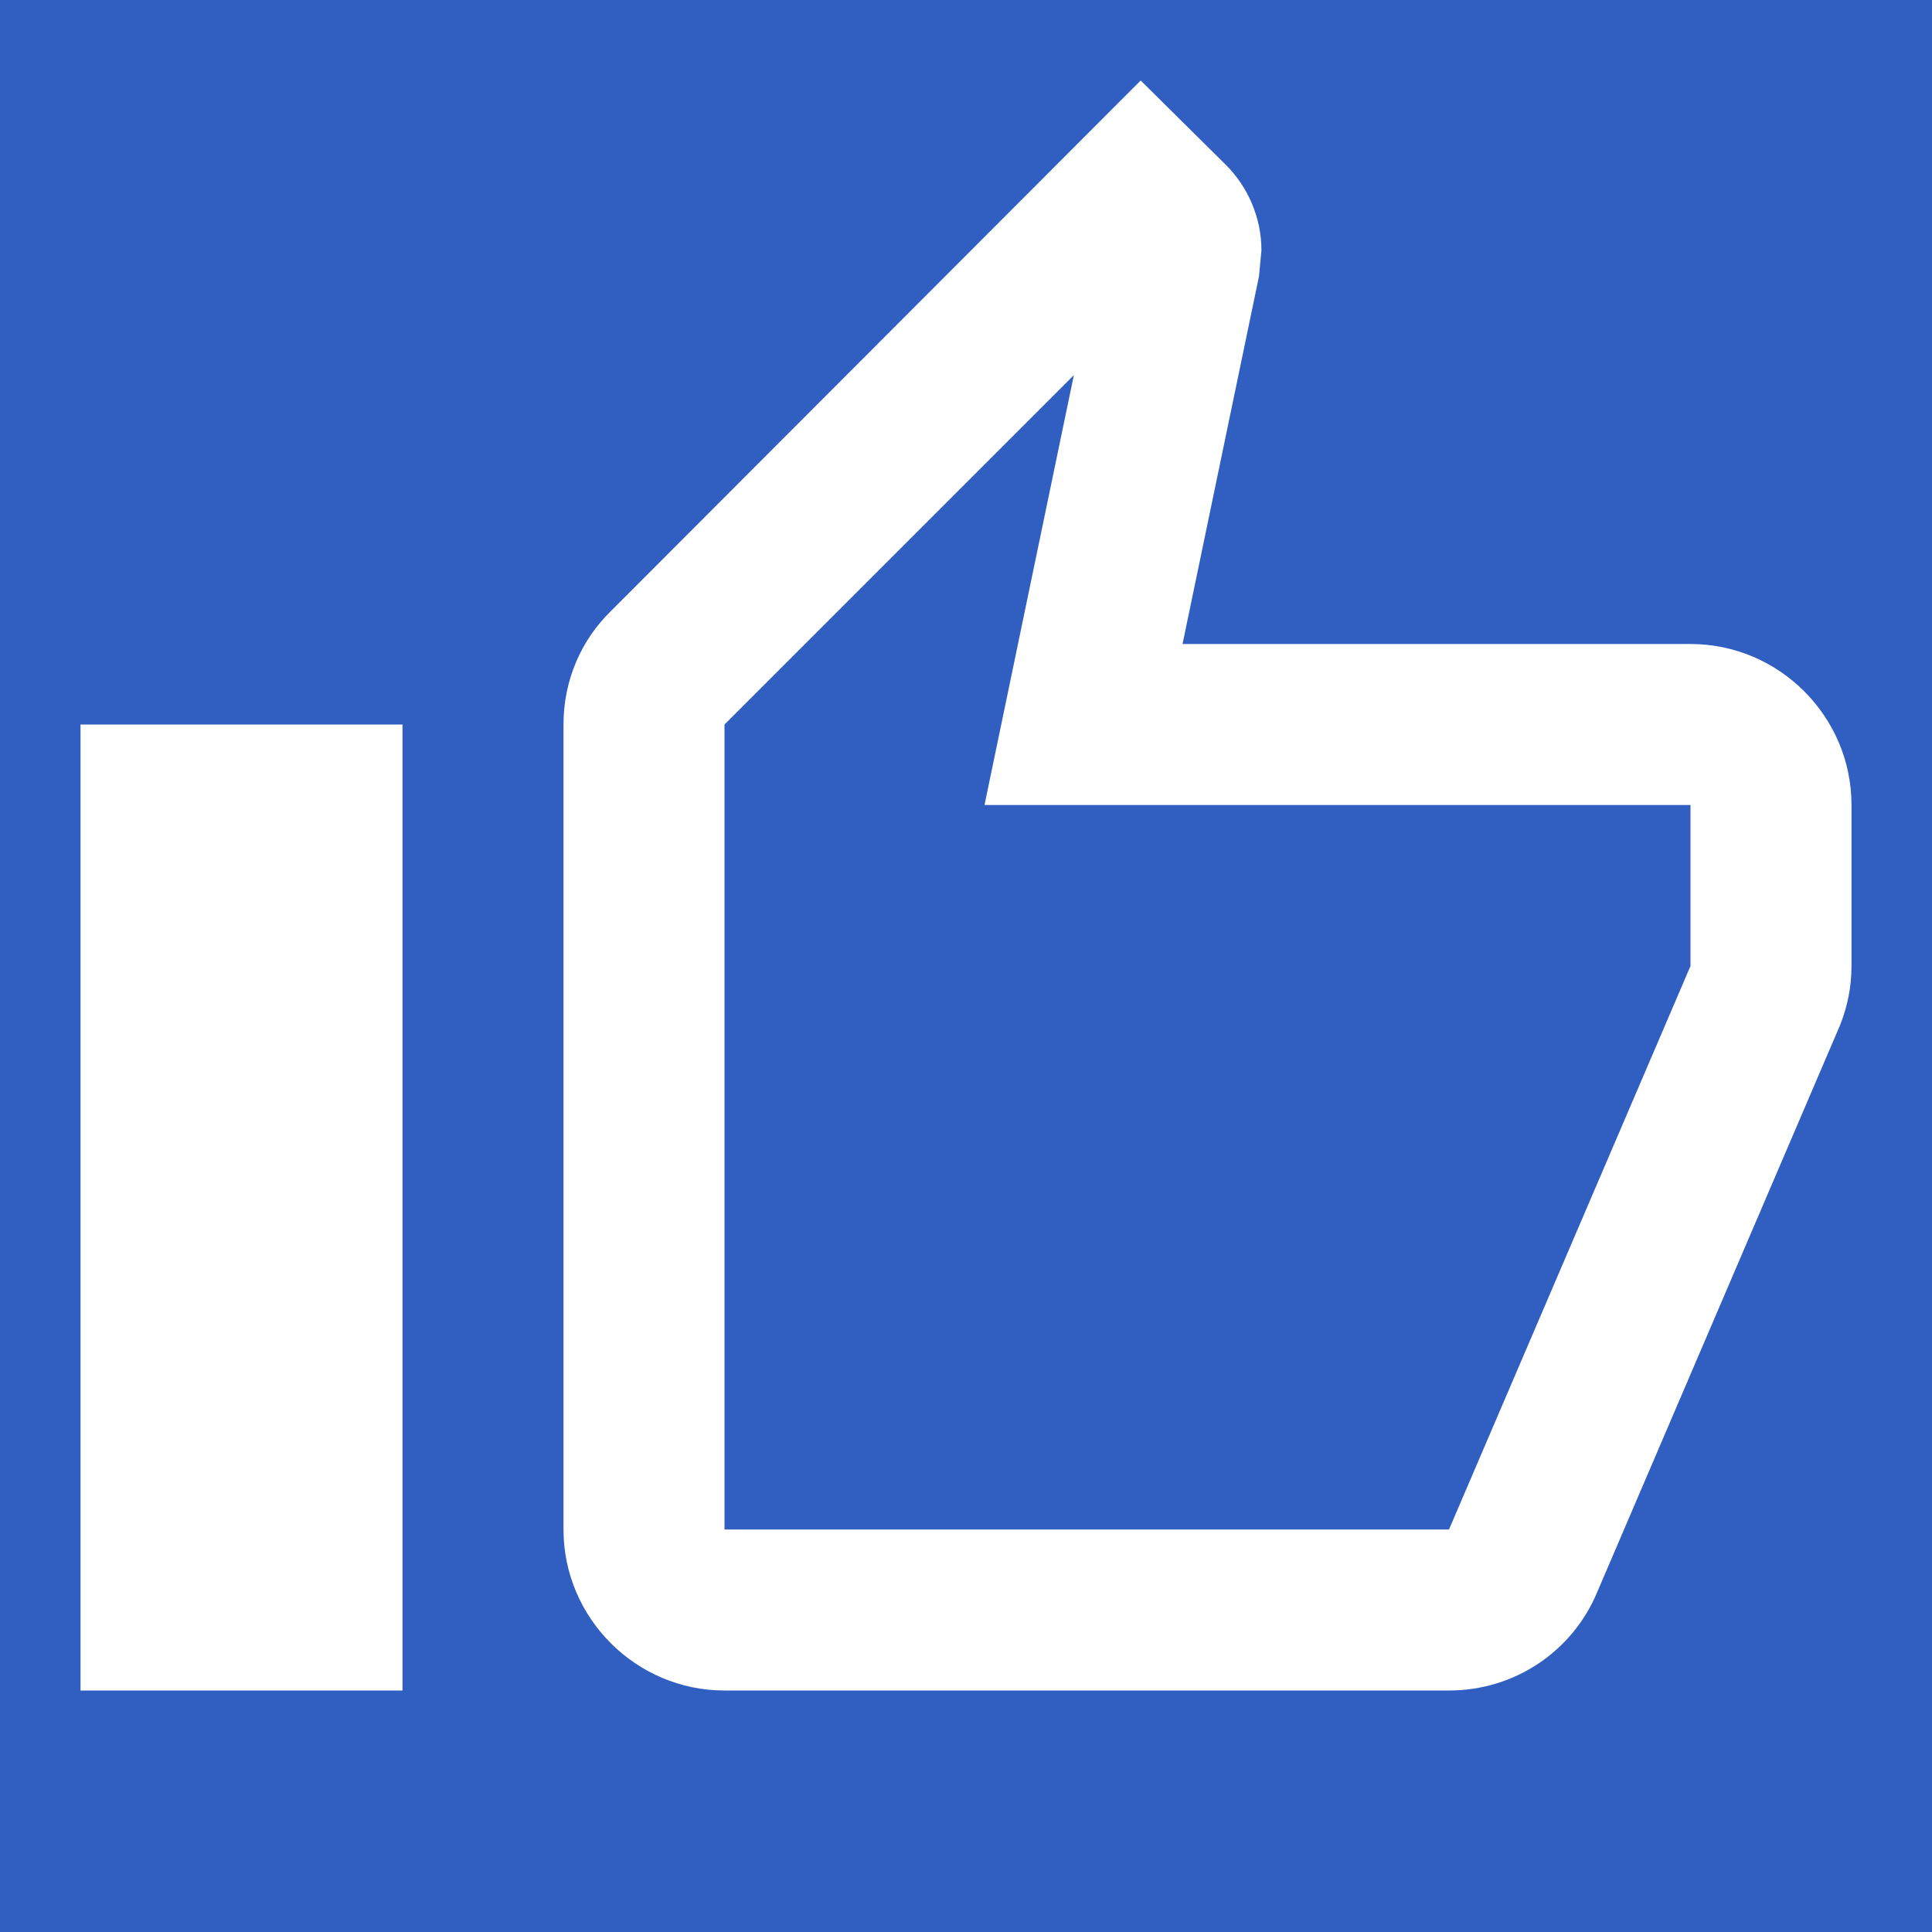
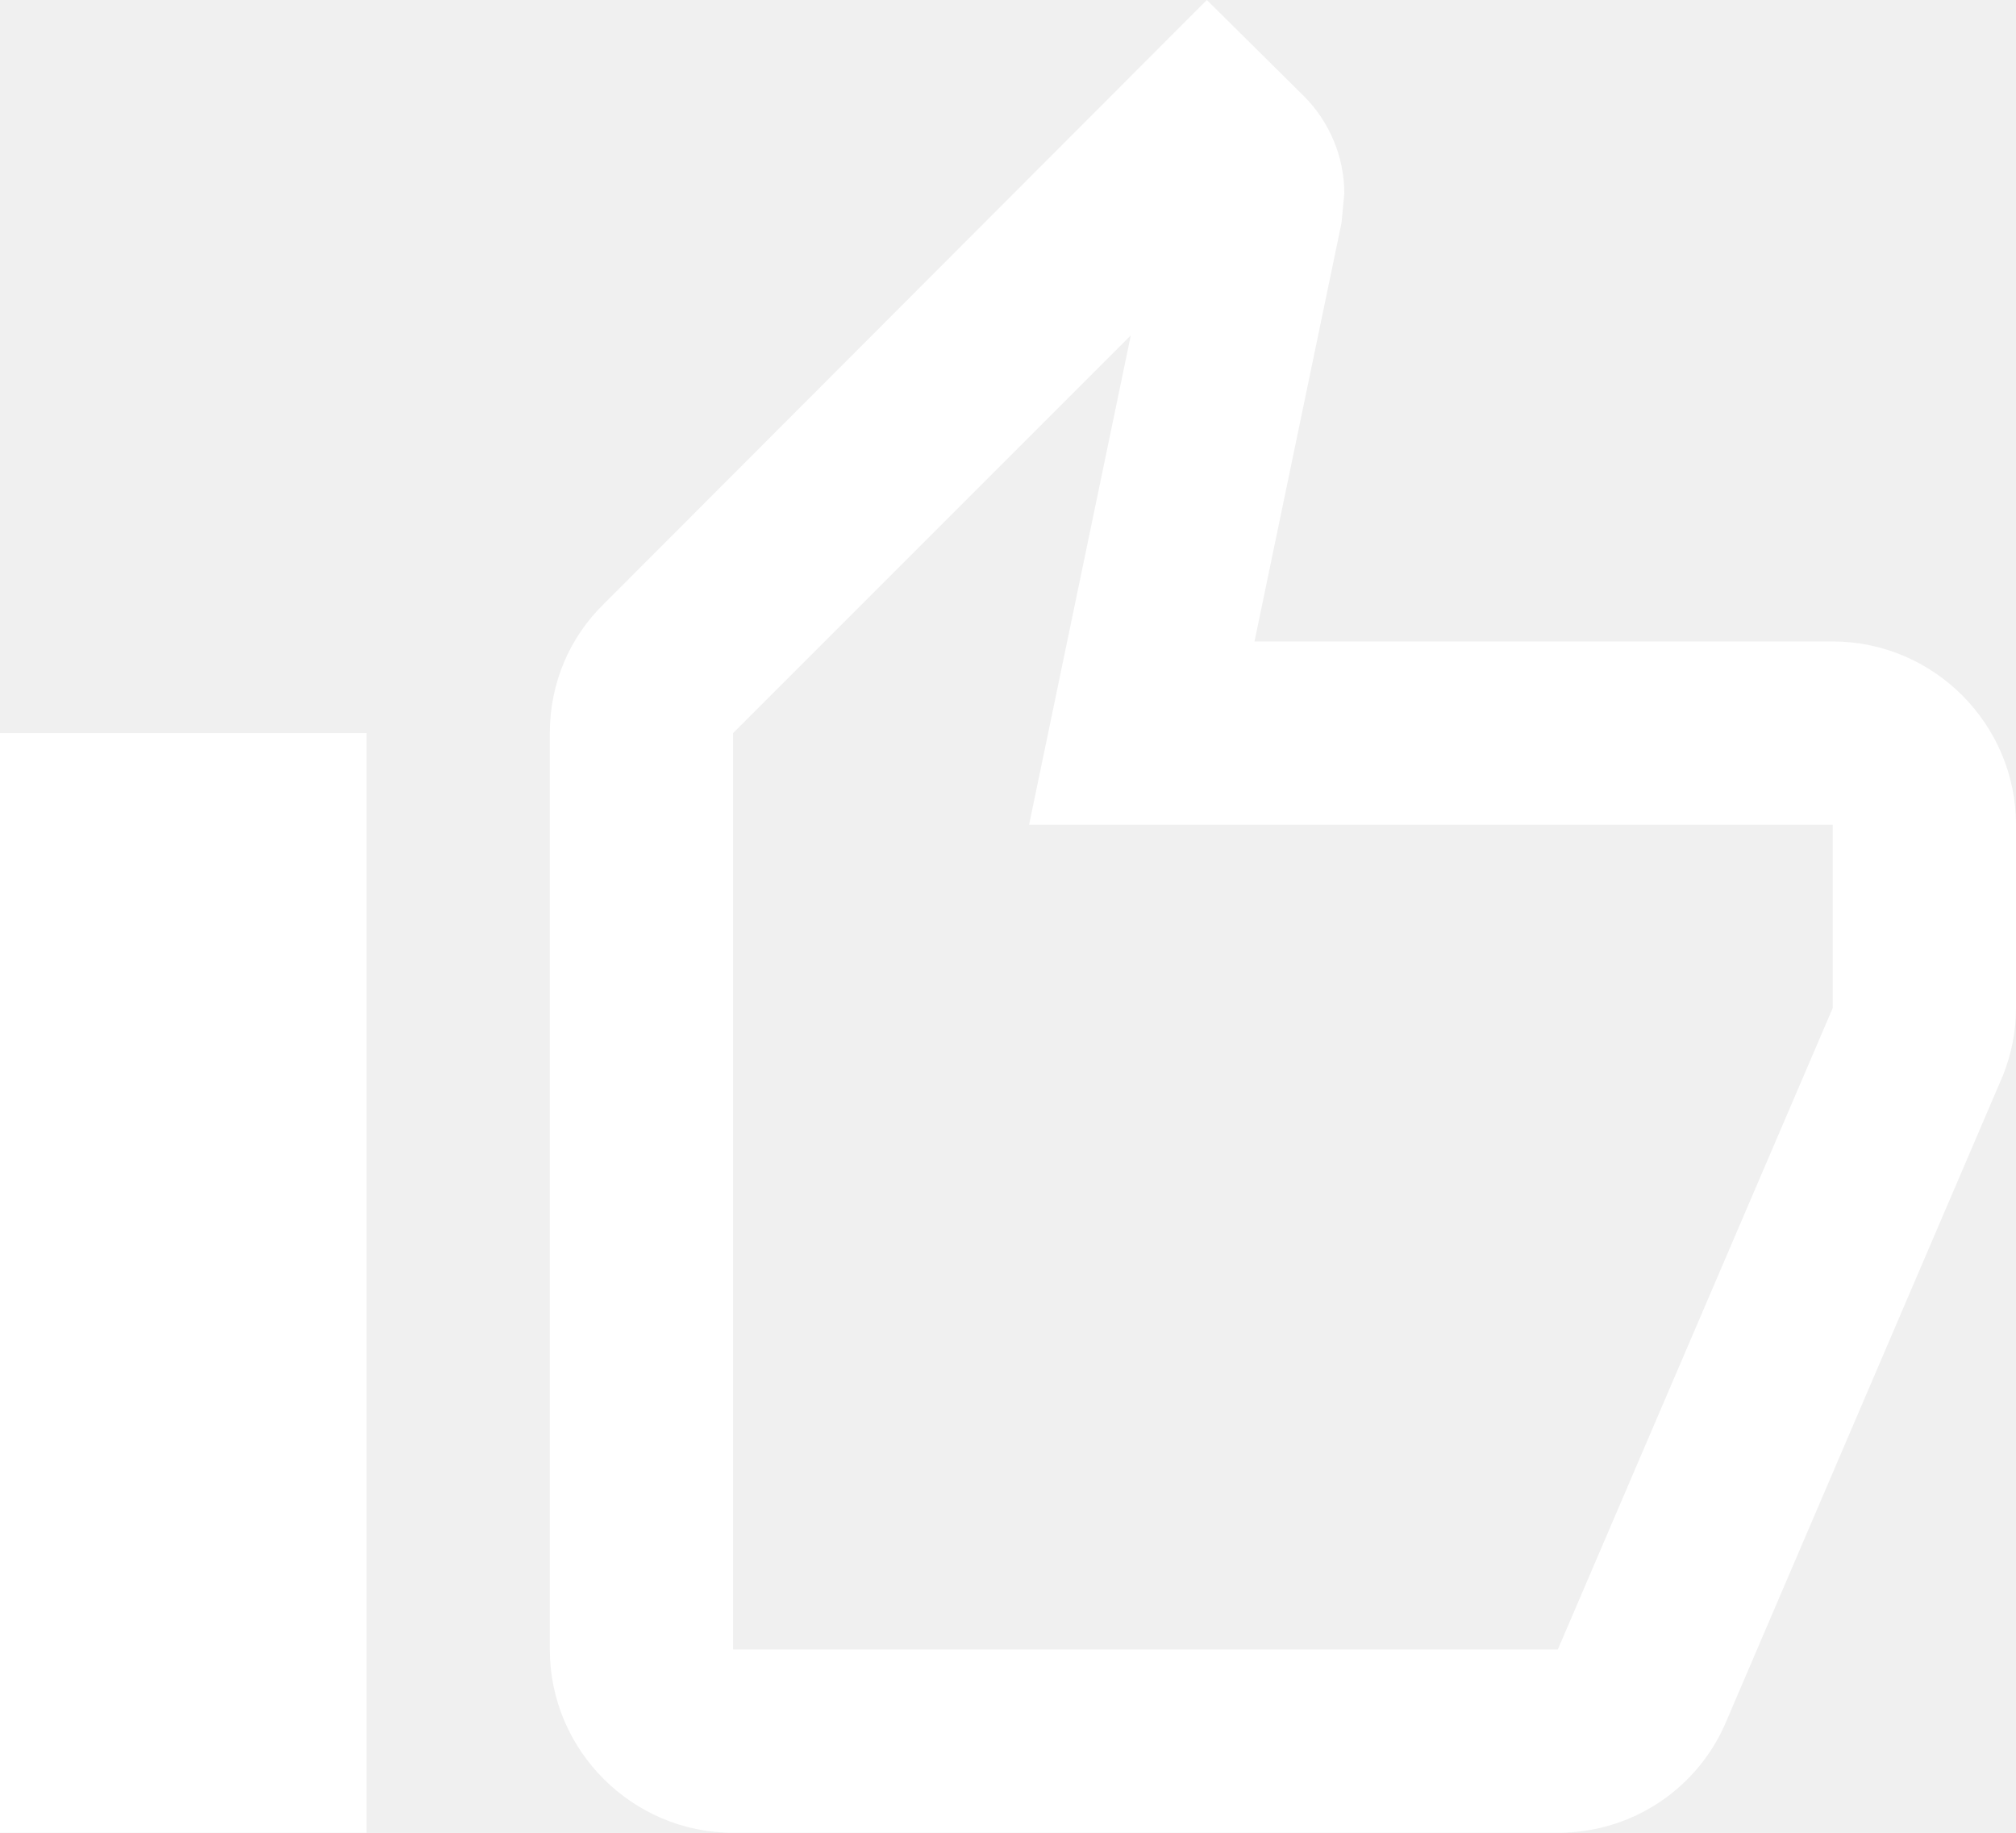
- <svg xmlns="http://www.w3.org/2000/svg" width="24" height="24" viewBox="0 0 24 24" fill="none">
-   <rect width="24" height="24" fill="#305FC1" />
-   <path fill-rule="evenodd" clip-rule="evenodd" d="M21 8H14.69L15.64 3.43L15.67 3.11C15.67 2.7 15.5 2.32 15.23 2.05L14.17 1L7.59 7.59C7.22 7.95 7 8.45 7 9V19C7 20.1 7.9 21 9 21H18C18.83 21 19.54 20.5 19.84 19.78L22.86 12.73C22.95 12.5 23 12.26 23 12V10C23 8.9 22.1 8 21 8ZM21 12L18 19H9V9L13.34 4.66L12.23 10H21V12ZM1 9H5V21H1V9Z" fill="white" />
+ <svg xmlns="http://www.w3.org/2000/svg" width="22" height="20" viewBox="0 0 22 20" fill="none">
+   <path fill-rule="evenodd" clip-rule="evenodd" d="M20 7H13.69L14.64 2.43L14.67 2.11C14.67 1.7 14.5 1.32 14.23 1.05L13.17 0L6.59 6.59C6.22 6.95 6 7.45 6 8V18C6 19.1 6.9 20 8 20H17C17.83 20 18.54 19.5 18.84 18.78L21.86 11.73C21.95 11.5 22 11.26 22 11V9C22 7.9 21.1 7 20 7ZM20 11L17 18H8V8L12.34 3.66L11.23 9H20V11ZM0 8H4V20H0V8Z" fill="white" />
</svg>
